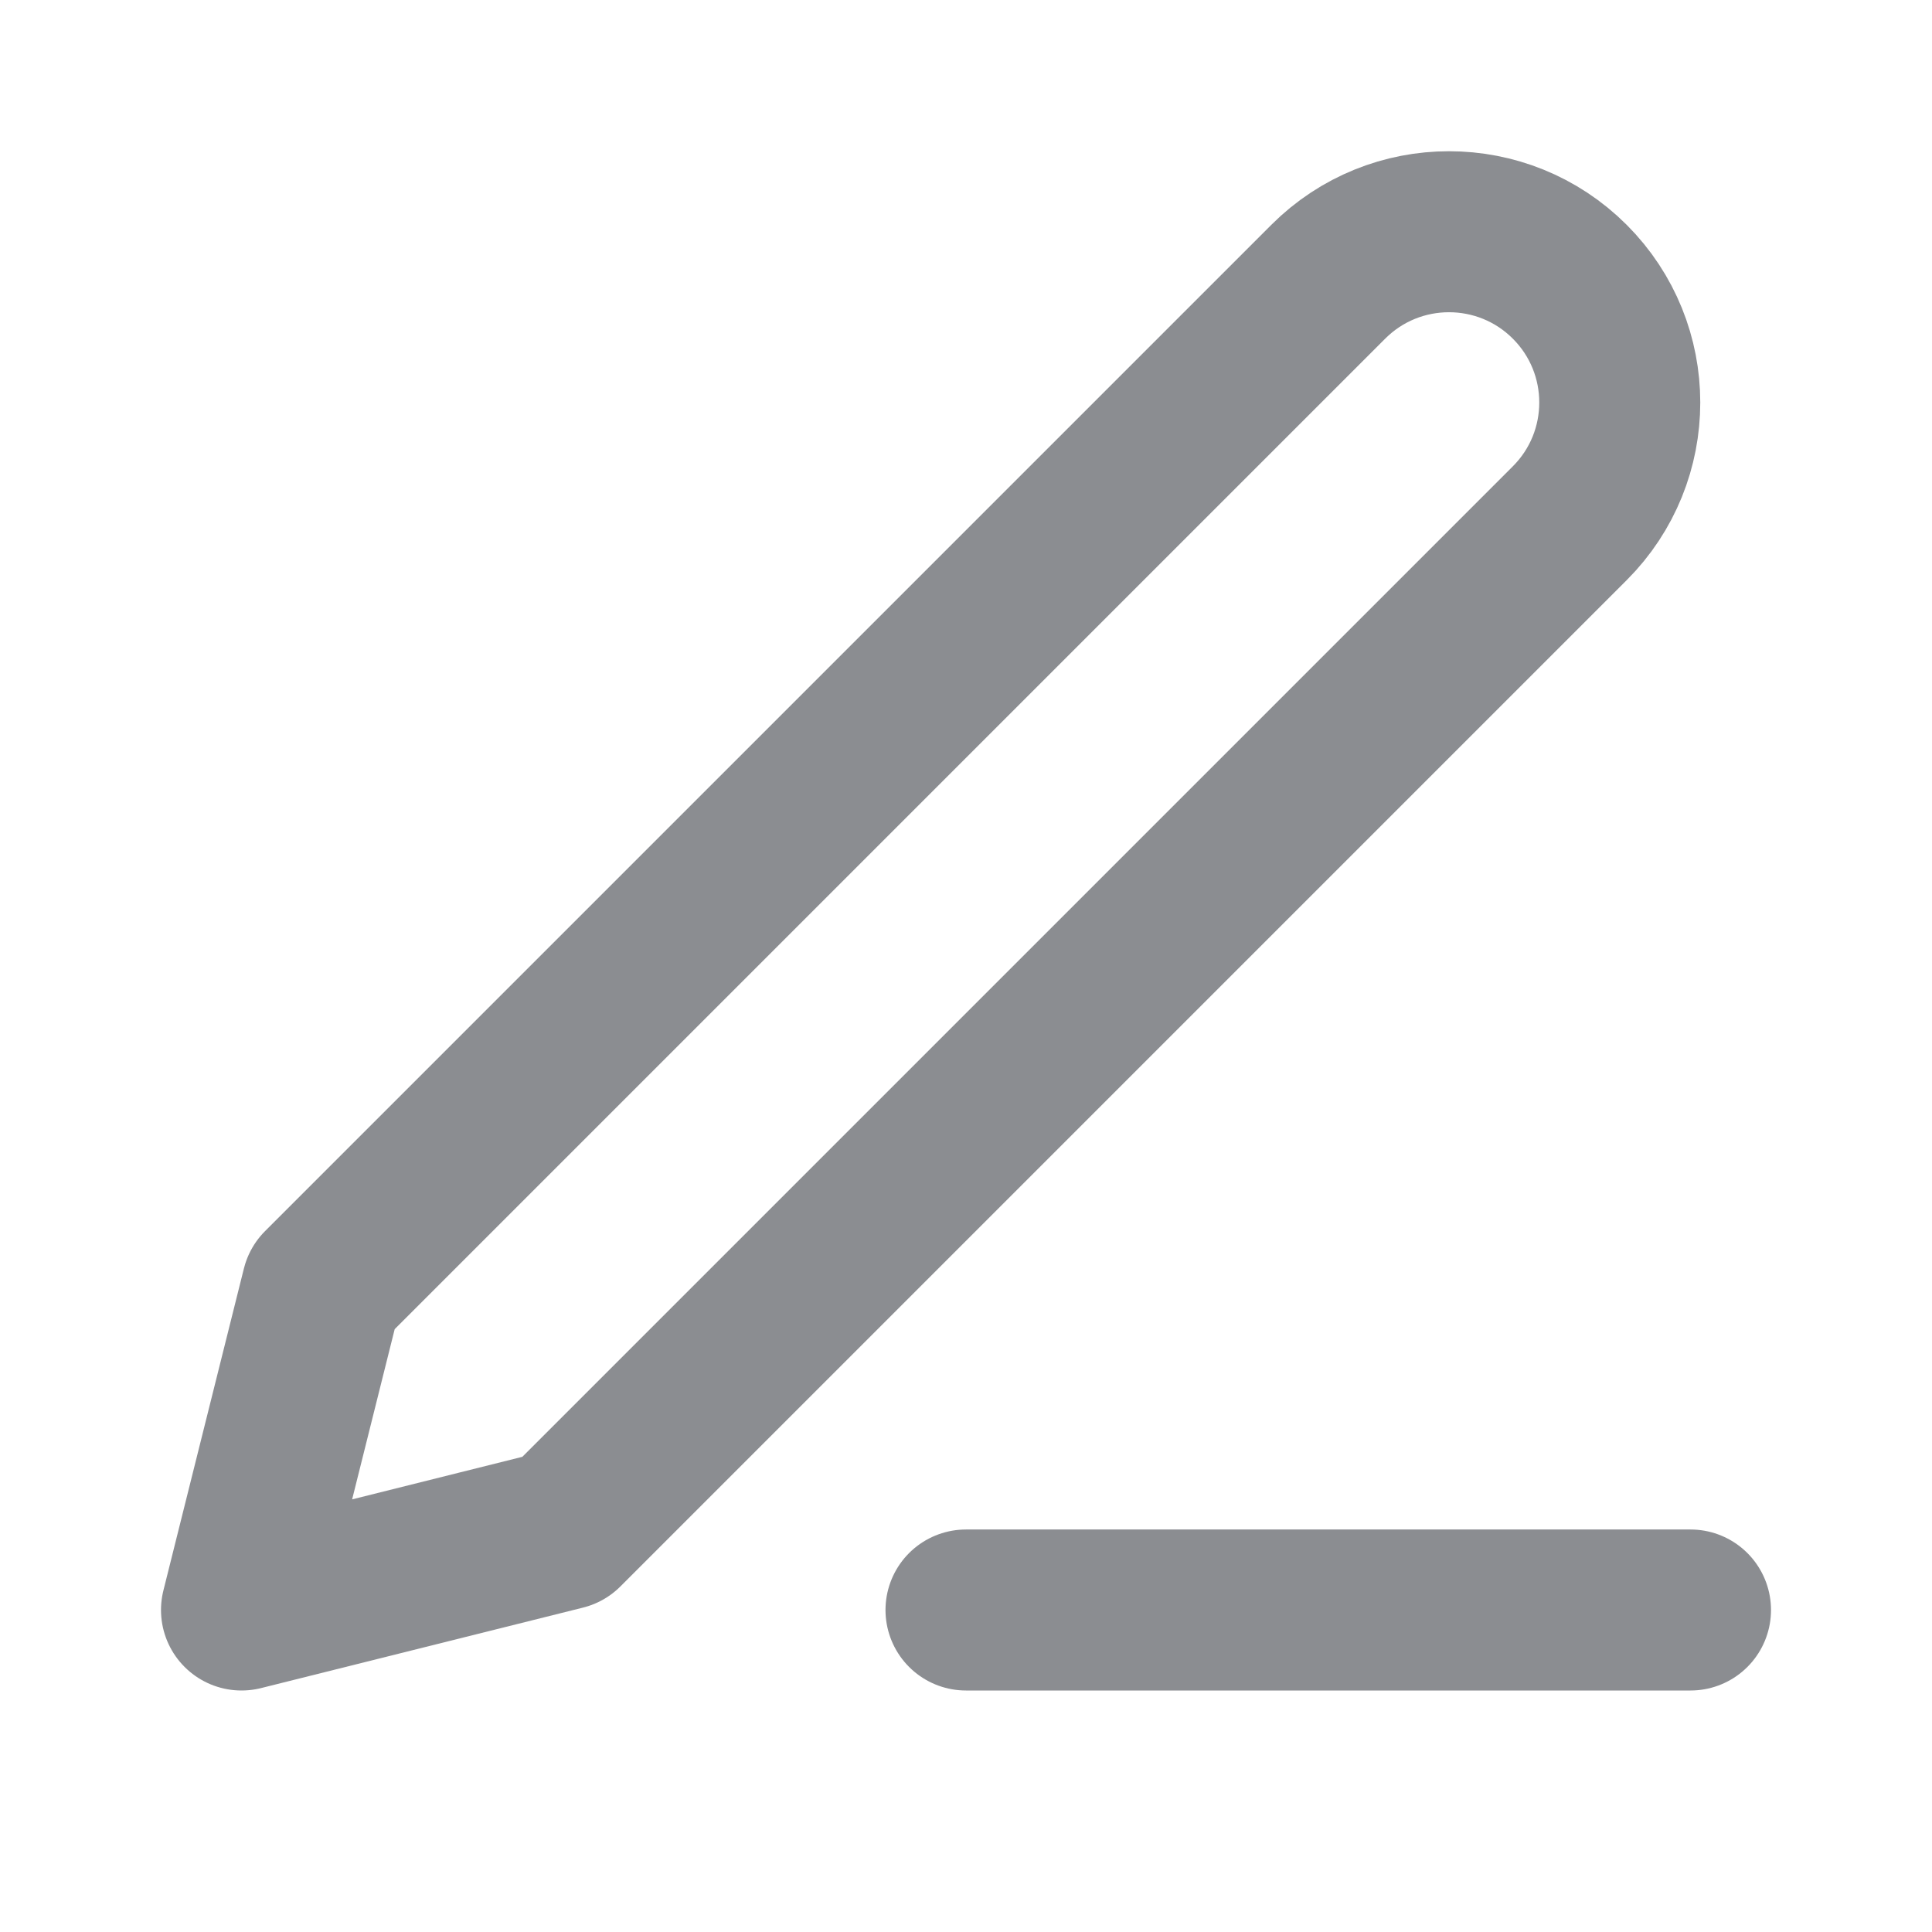
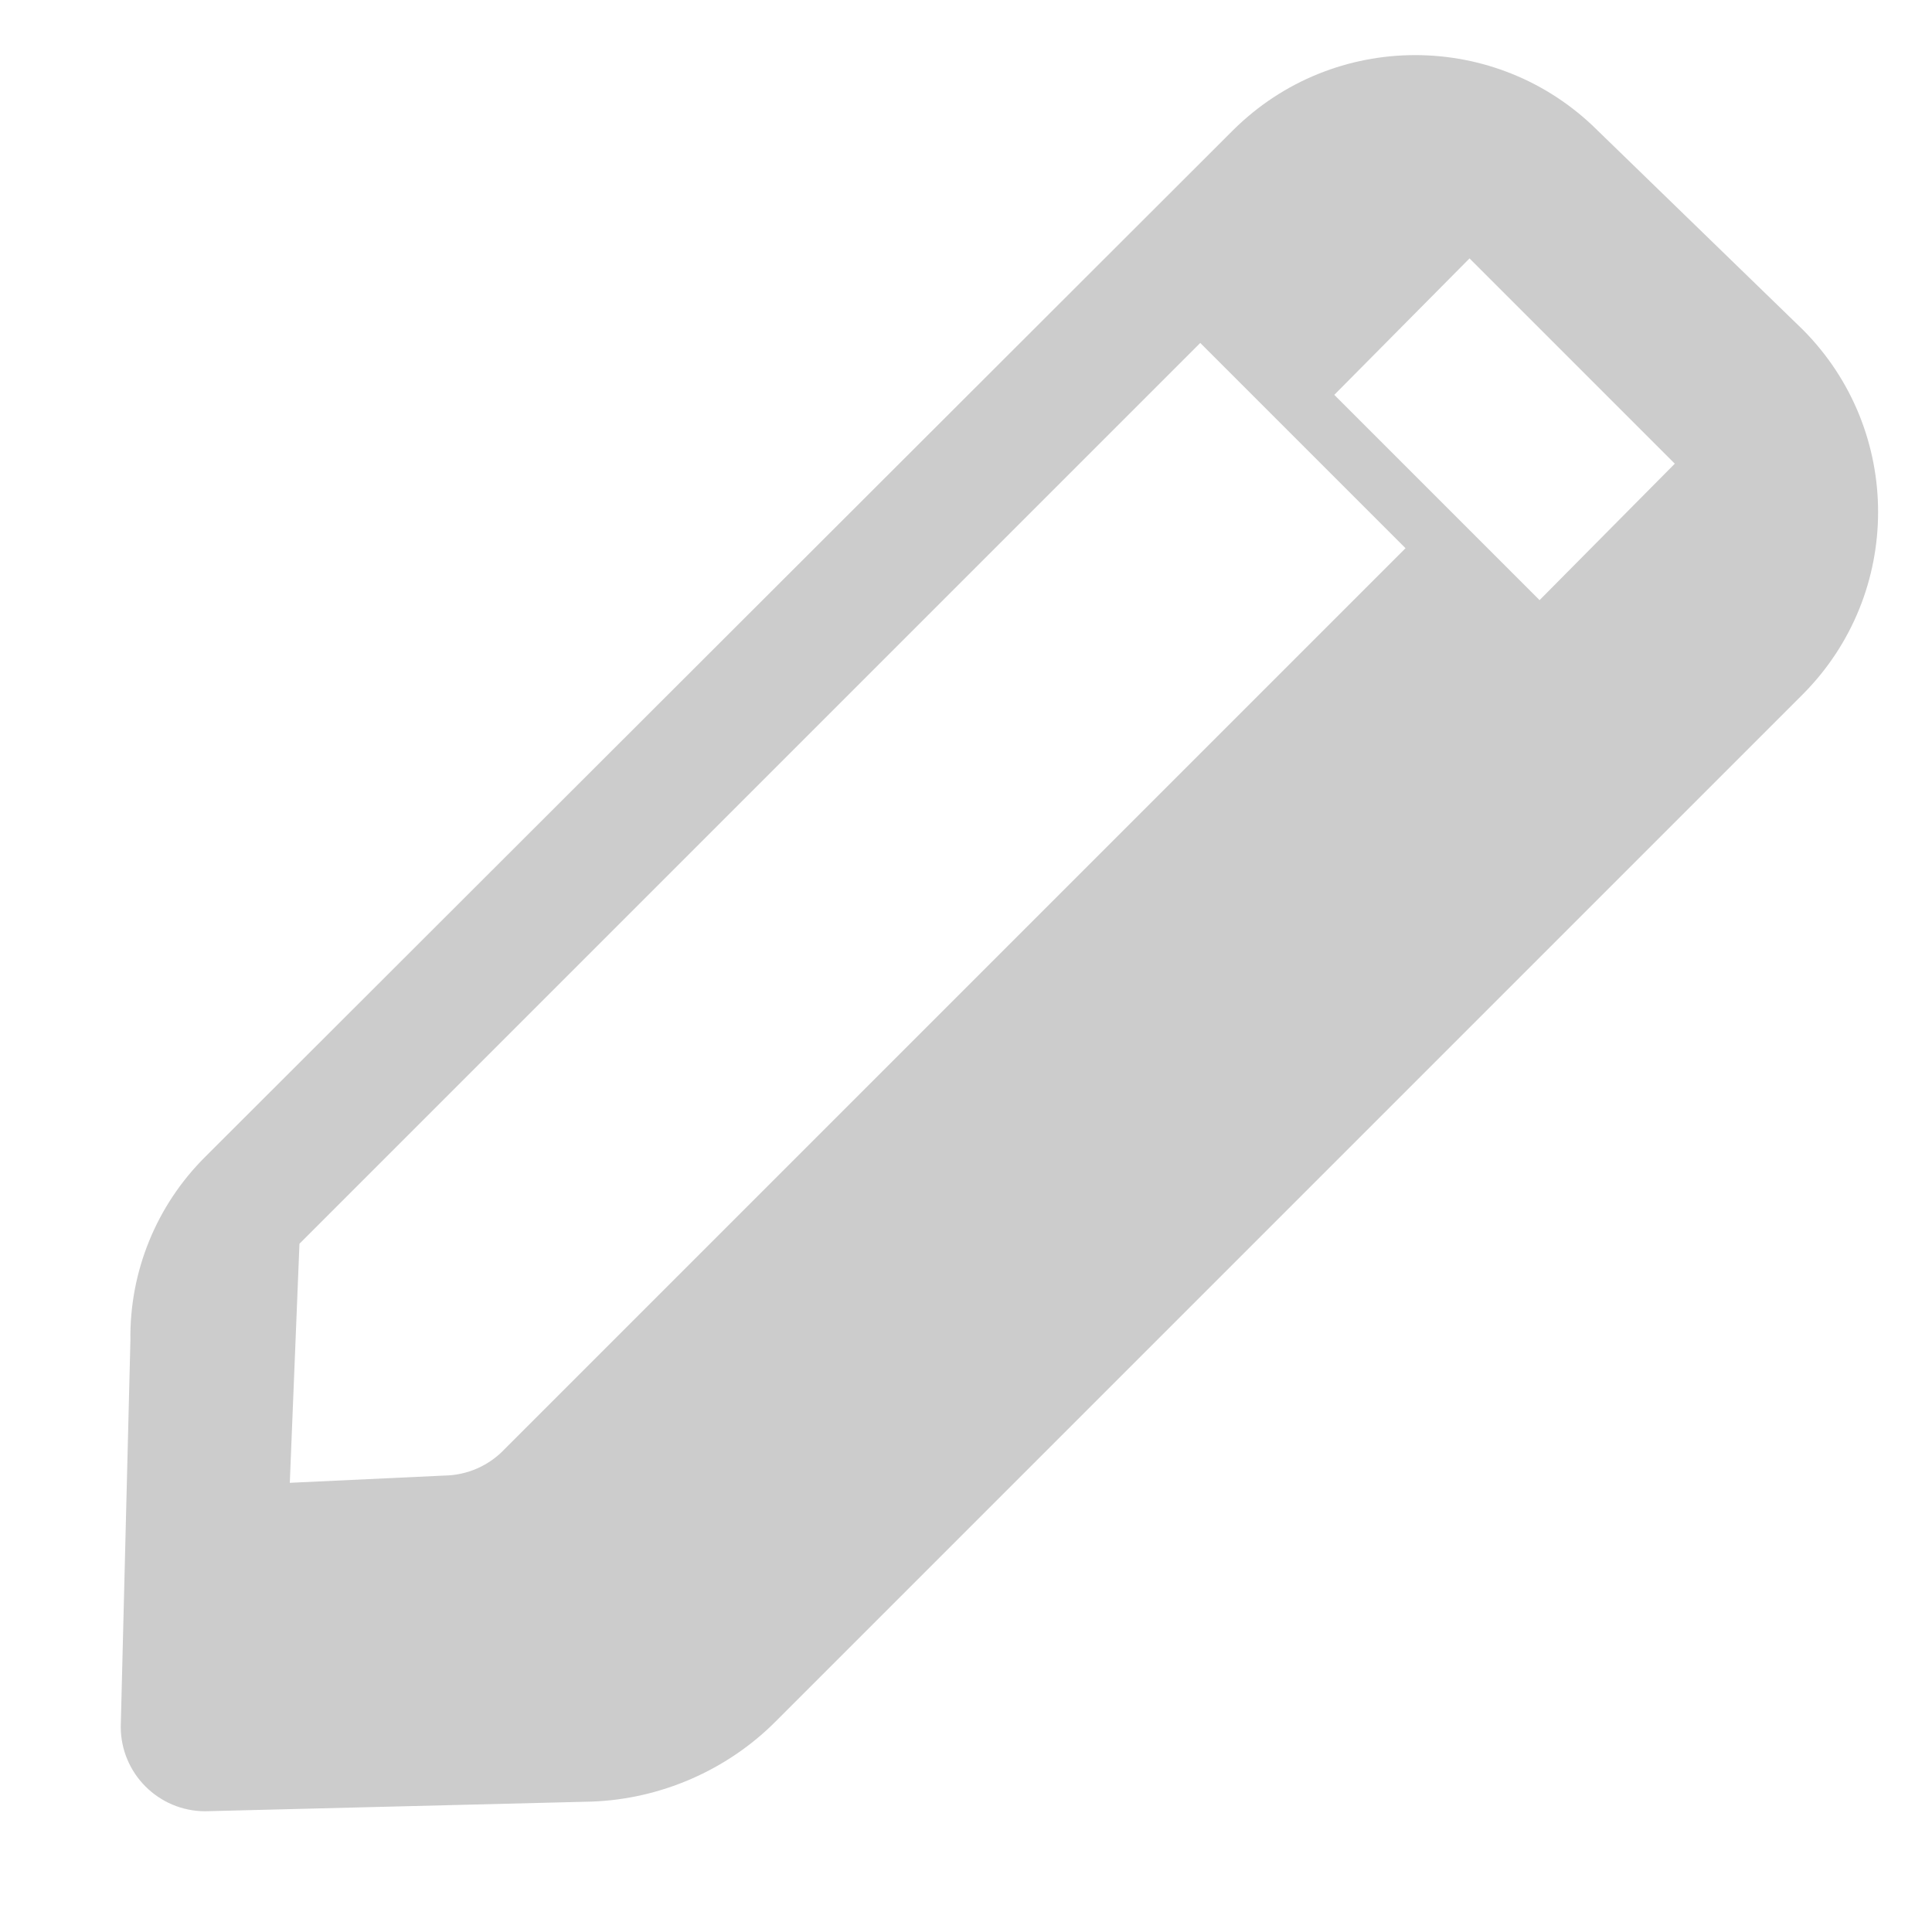
- <svg xmlns="http://www.w3.org/2000/svg" width="16" height="16" viewBox="0 0 24 24" fill="none" stroke="#8b8d91" stroke-width="2" stroke-linecap="round" stroke-linejoin="round">
-   <path d="M12 20h9" />
-   <path d="M16.5 3.5a2.121 2.121 0 0 1 3 3L7 19l-4 1 1-4L16.5 3.5z" />
+ <svg xmlns="http://www.w3.org/2000/svg" width="16" height="16" viewBox="0 0 16 16" fill="#cccccc">
+   <path d="M13.23 1.08a2.14 2.14 0 0 0-3.02 0L1.7 9.58A2.1 2.1 0 0 0 1.08 11.1L1 14.3a.7.7 0 0 0 .7.7l3.2-.08c.57-.02 1.12-.26 1.52-.66L14.93 5.75a2.14 2.14 0 0 0 0-3.02L13.23 1.08zM12.17 2.14l1.7 1.7-1.12 1.13-1.7-1.7 1.12-1.13zM2.48 10.3l7.46-7.46 1.7 1.7-7.46 7.46a.7.7 0 0 1-.5.22L2.4 12.28l.08-1.98z" />
</svg>
